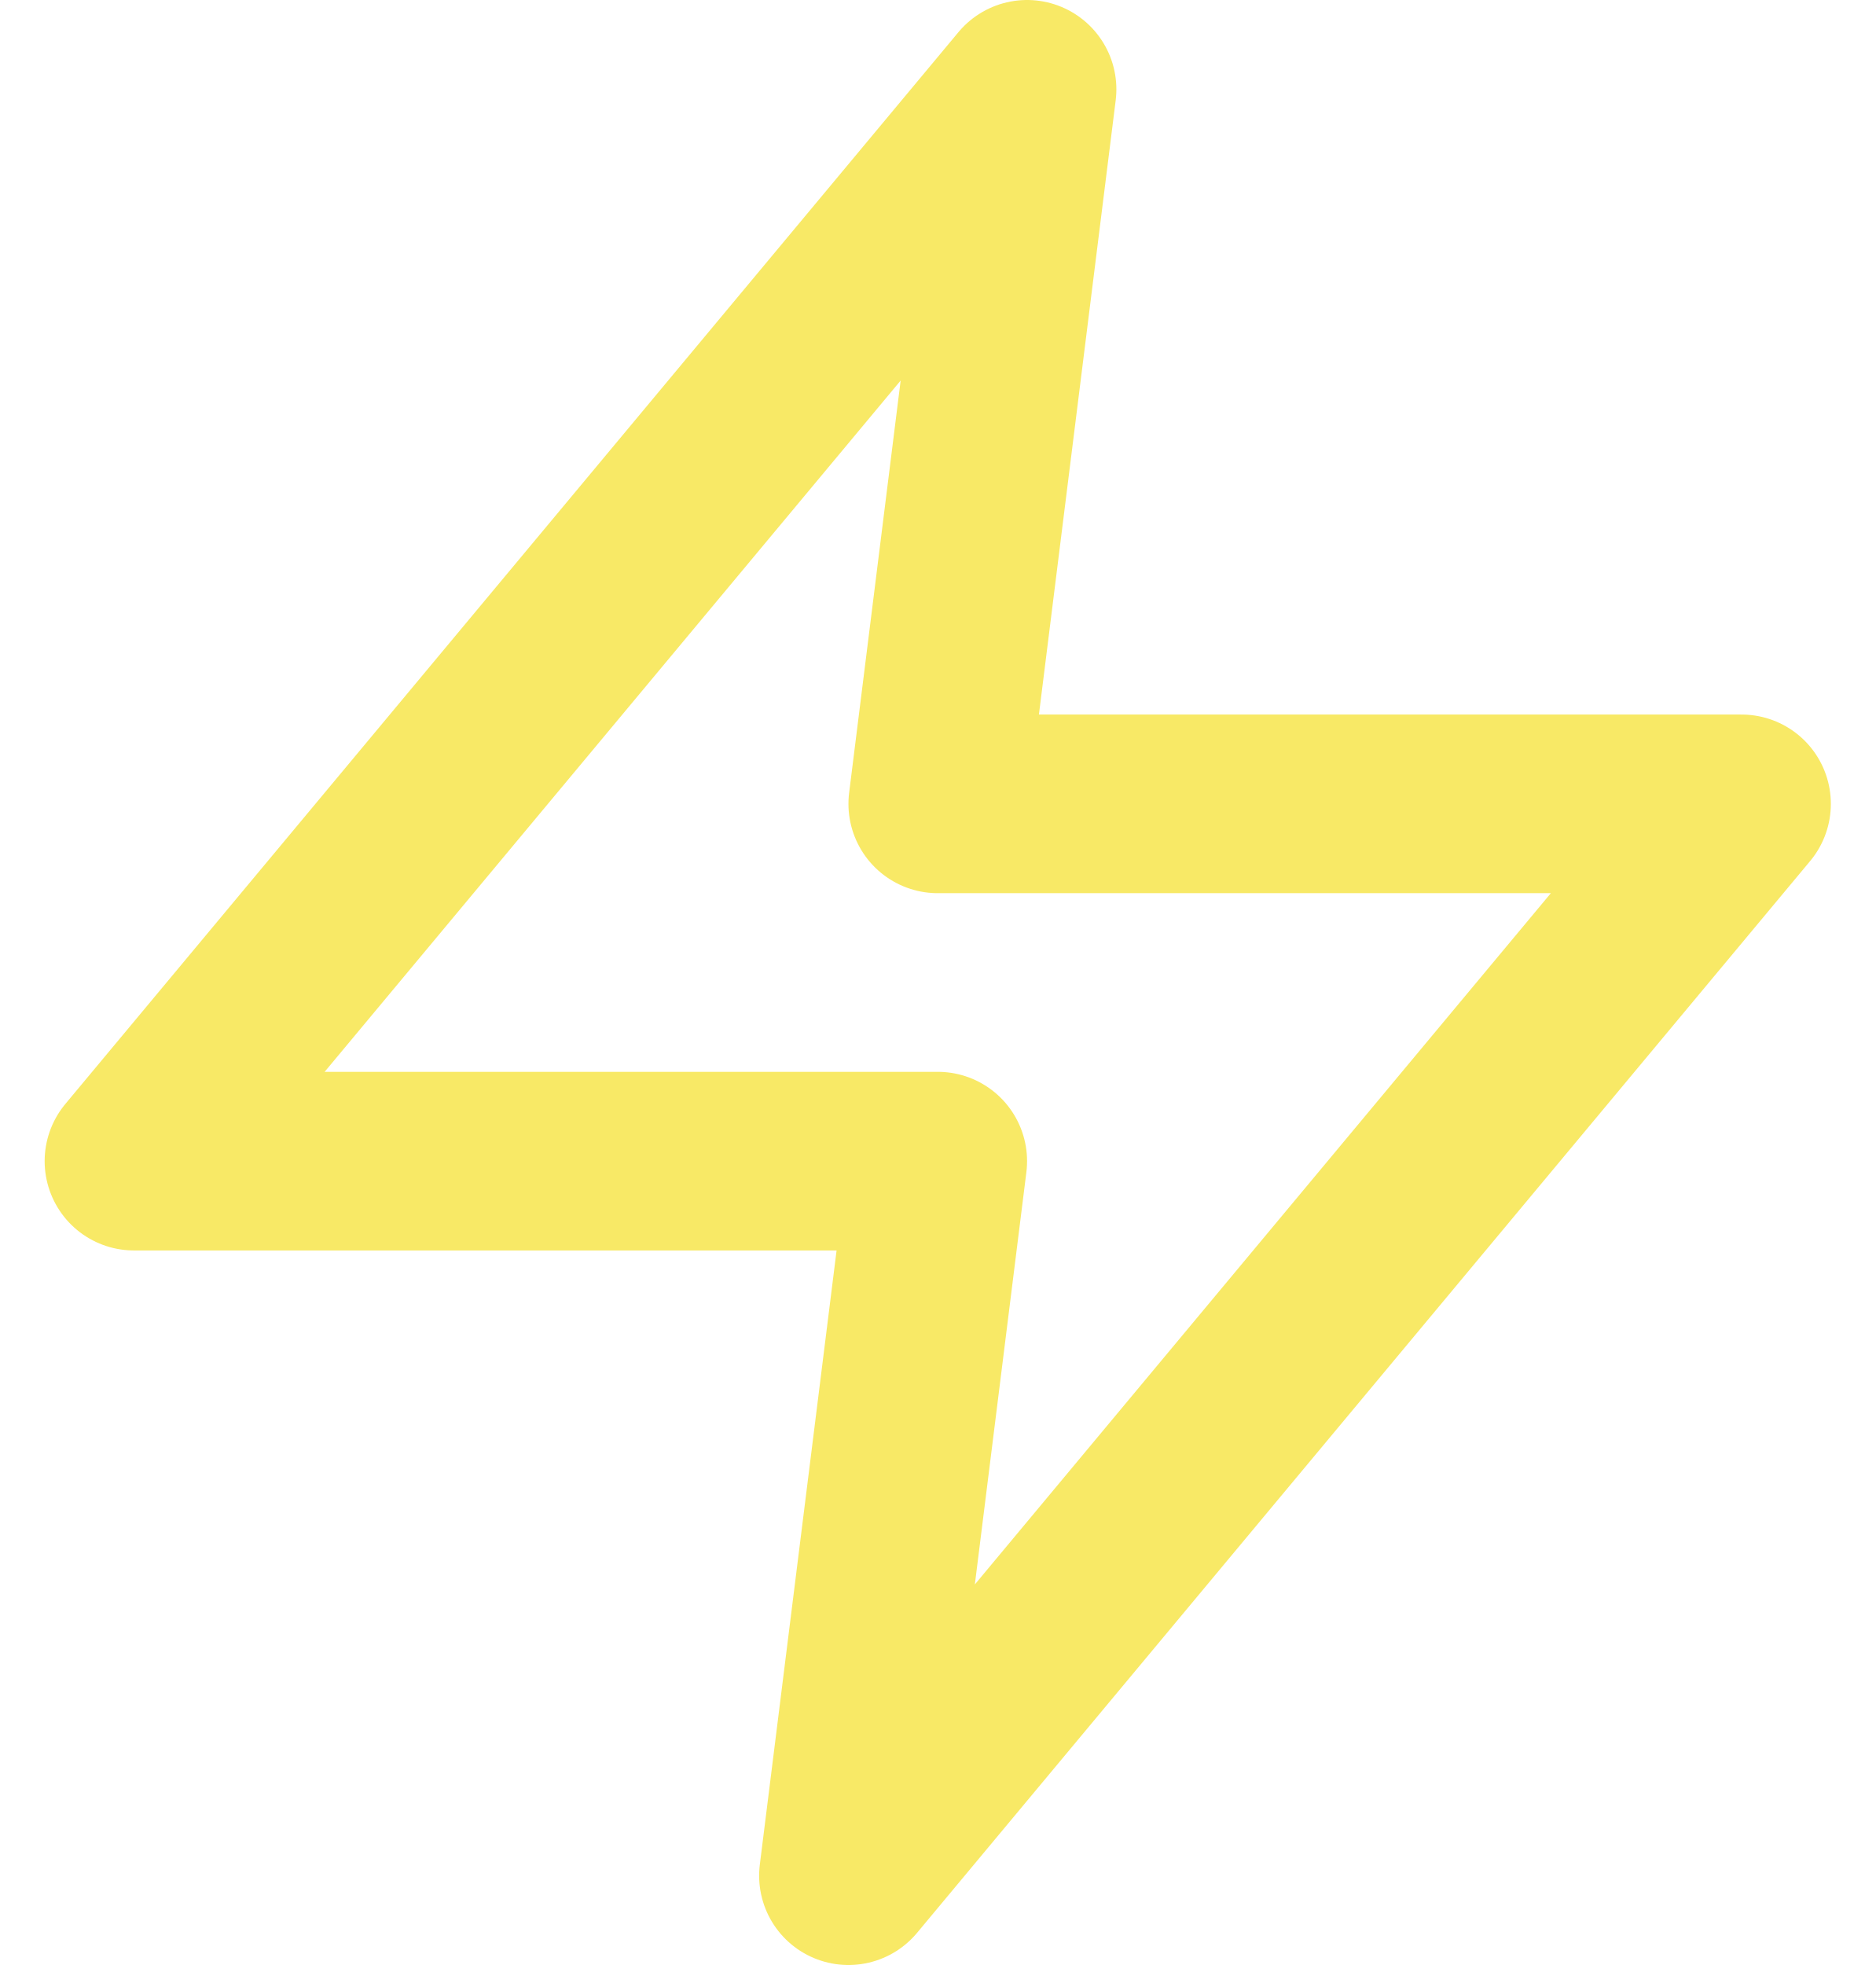
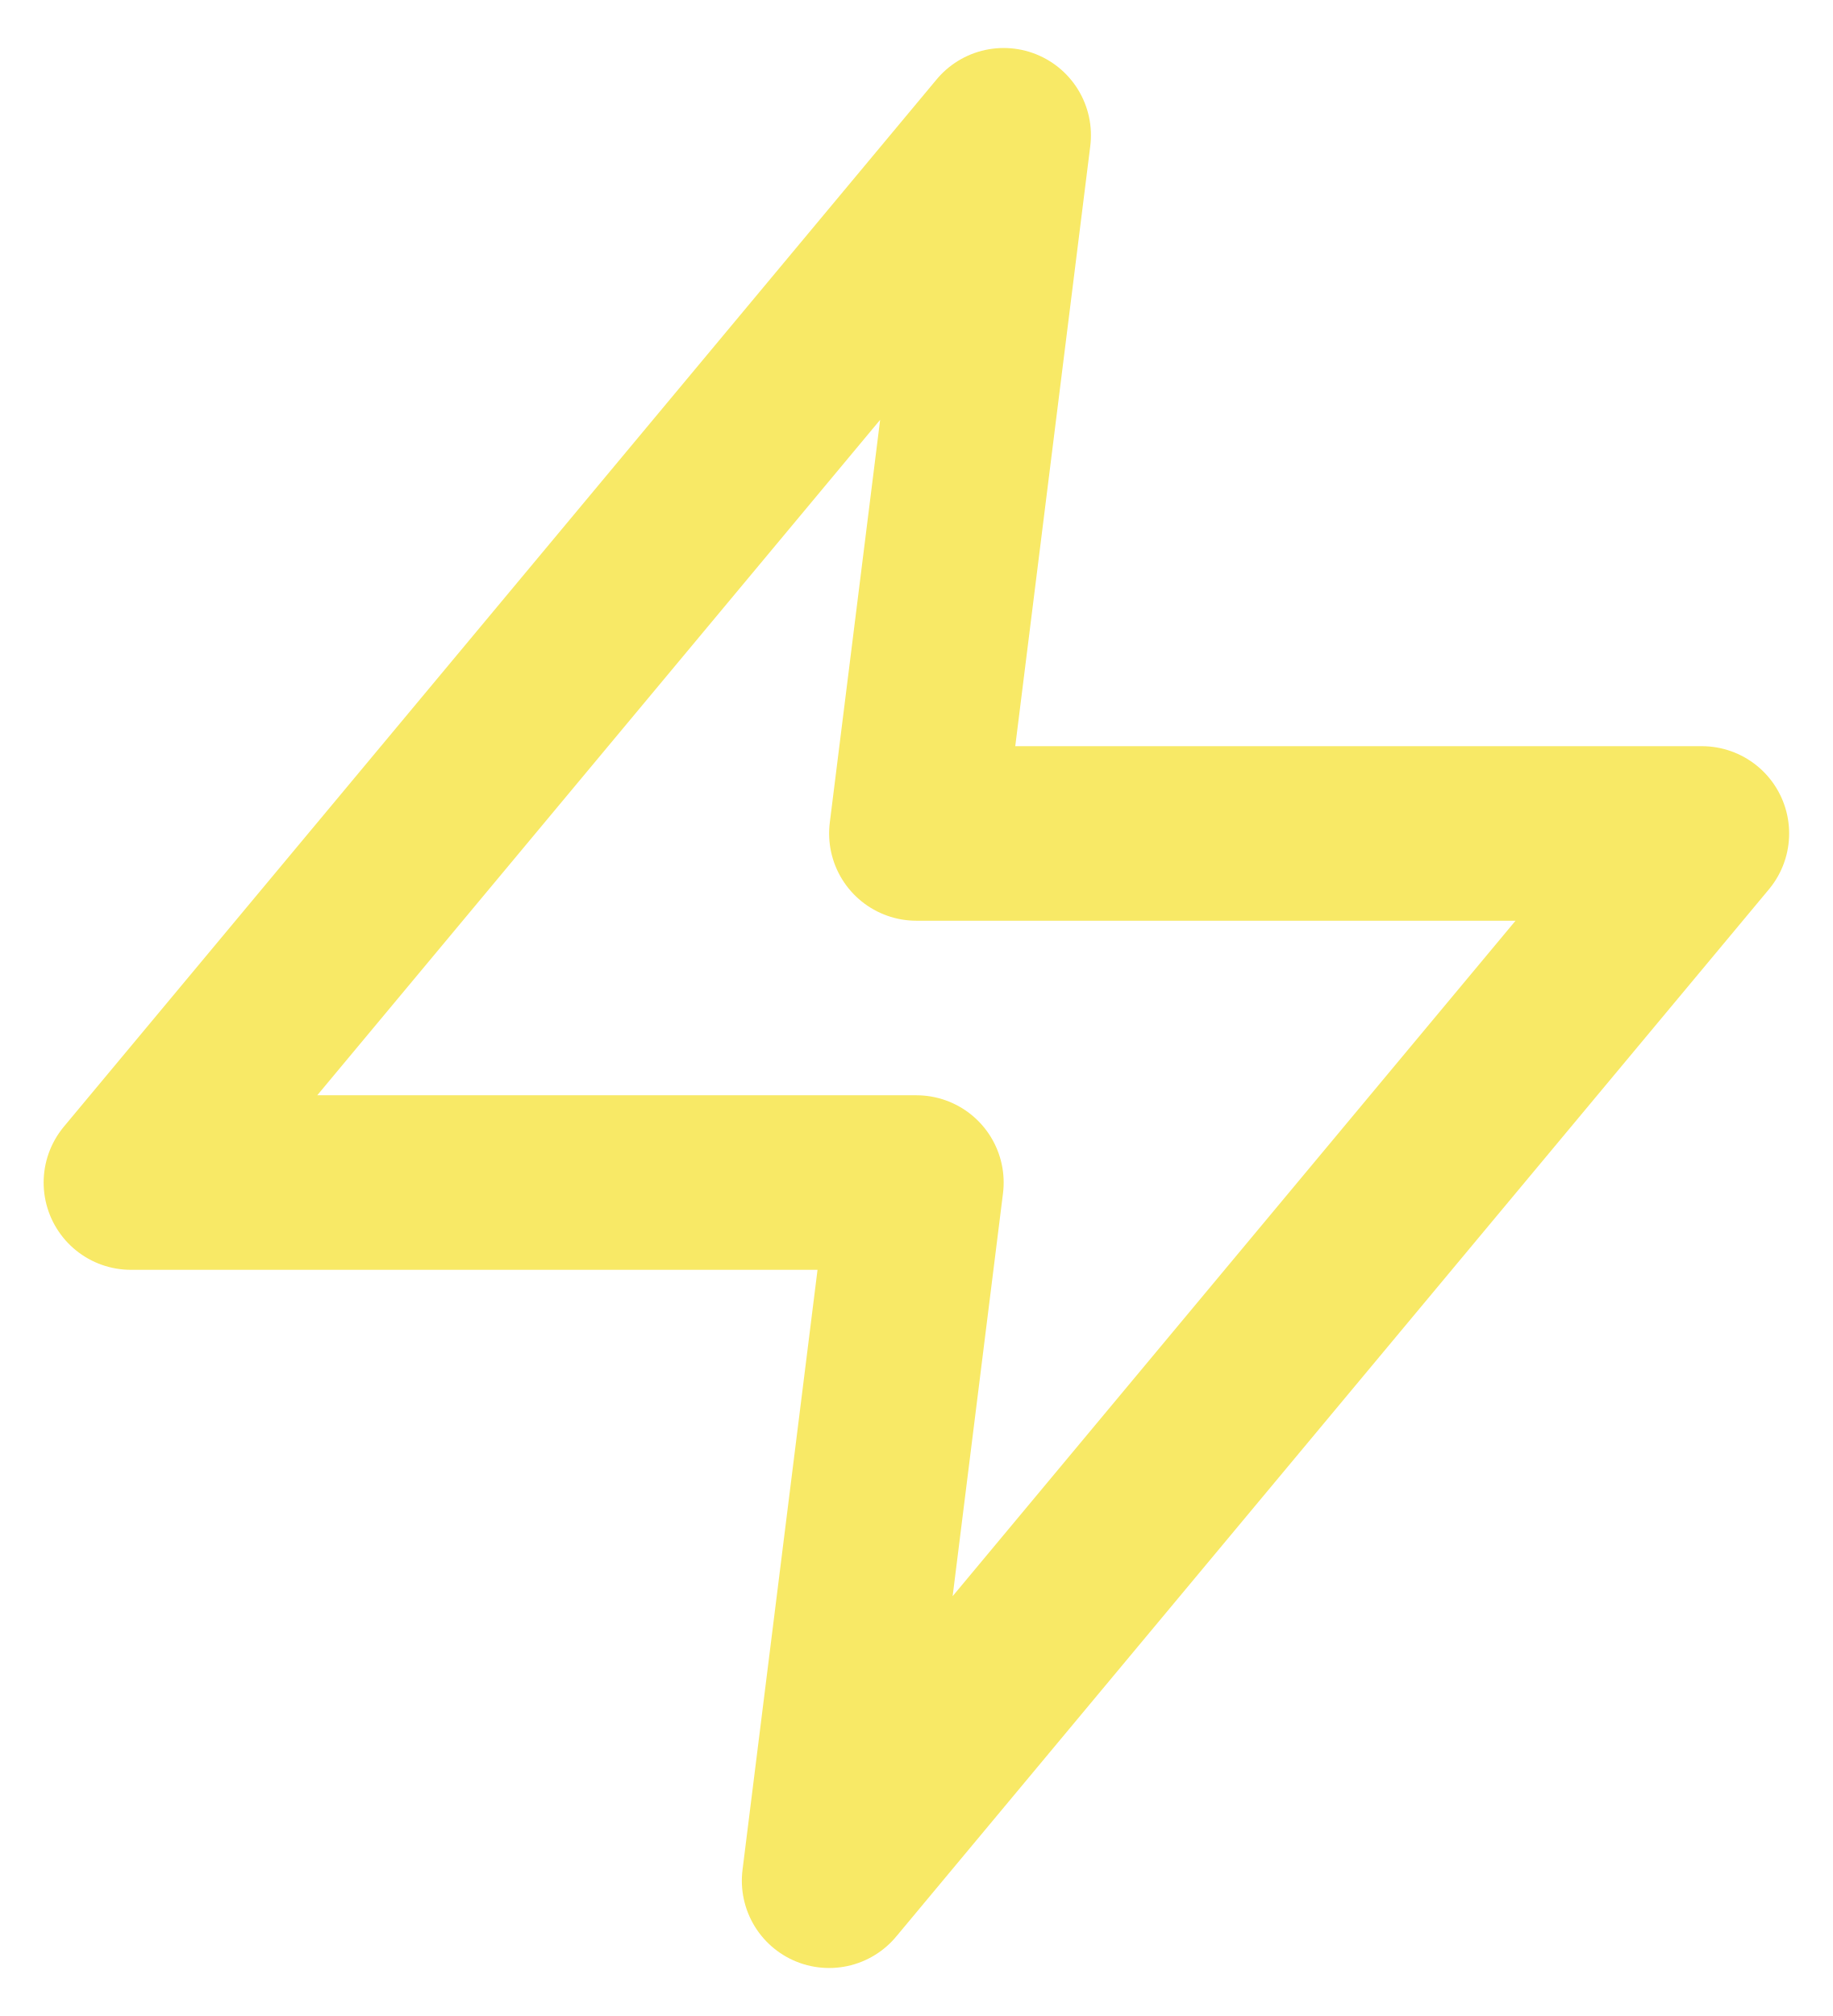
- <svg xmlns="http://www.w3.org/2000/svg" width="21" height="22" viewBox="0 0 21 22" fill="none">
+ <svg xmlns="http://www.w3.org/2000/svg" width="20" height="22" viewBox="0 0 21 22" fill="none">
  <path d="M11.5 1L1.5 13H10.5L9.5 21L19.5 9H10.5L11.5 1Z" stroke="#F8E966" stroke-width="2" stroke-linecap="round" stroke-linejoin="round" />
</svg>
